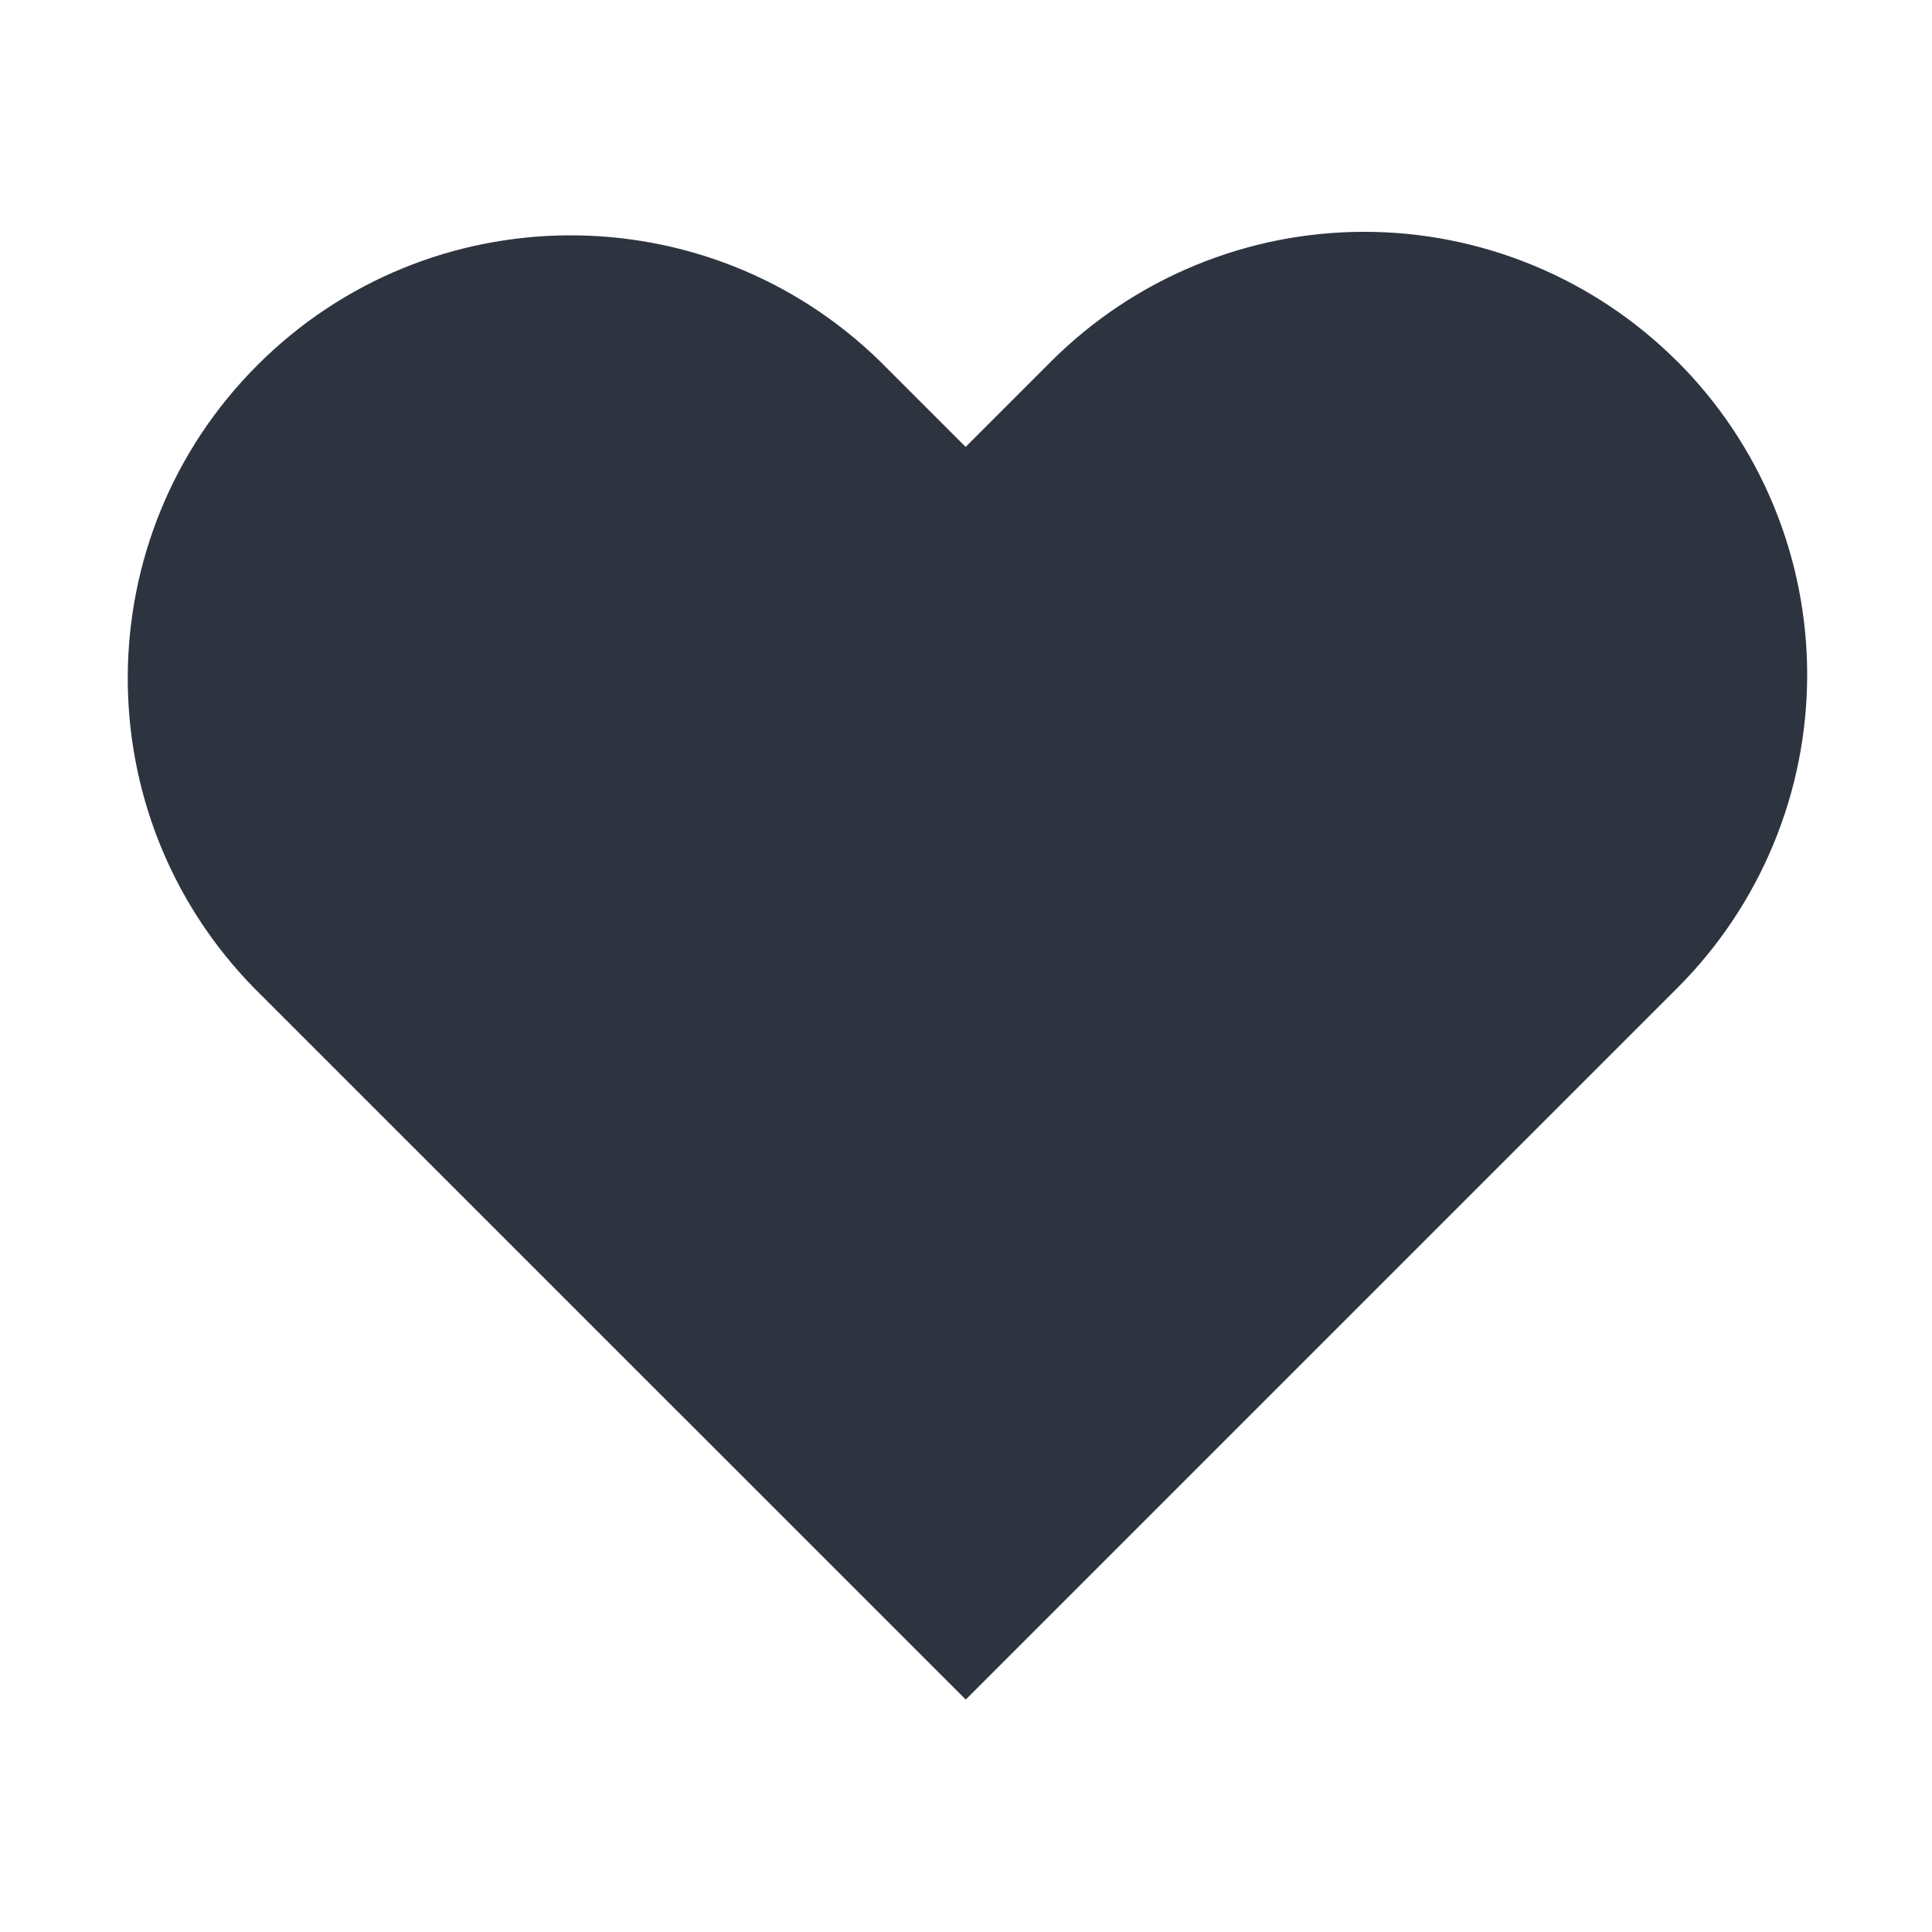
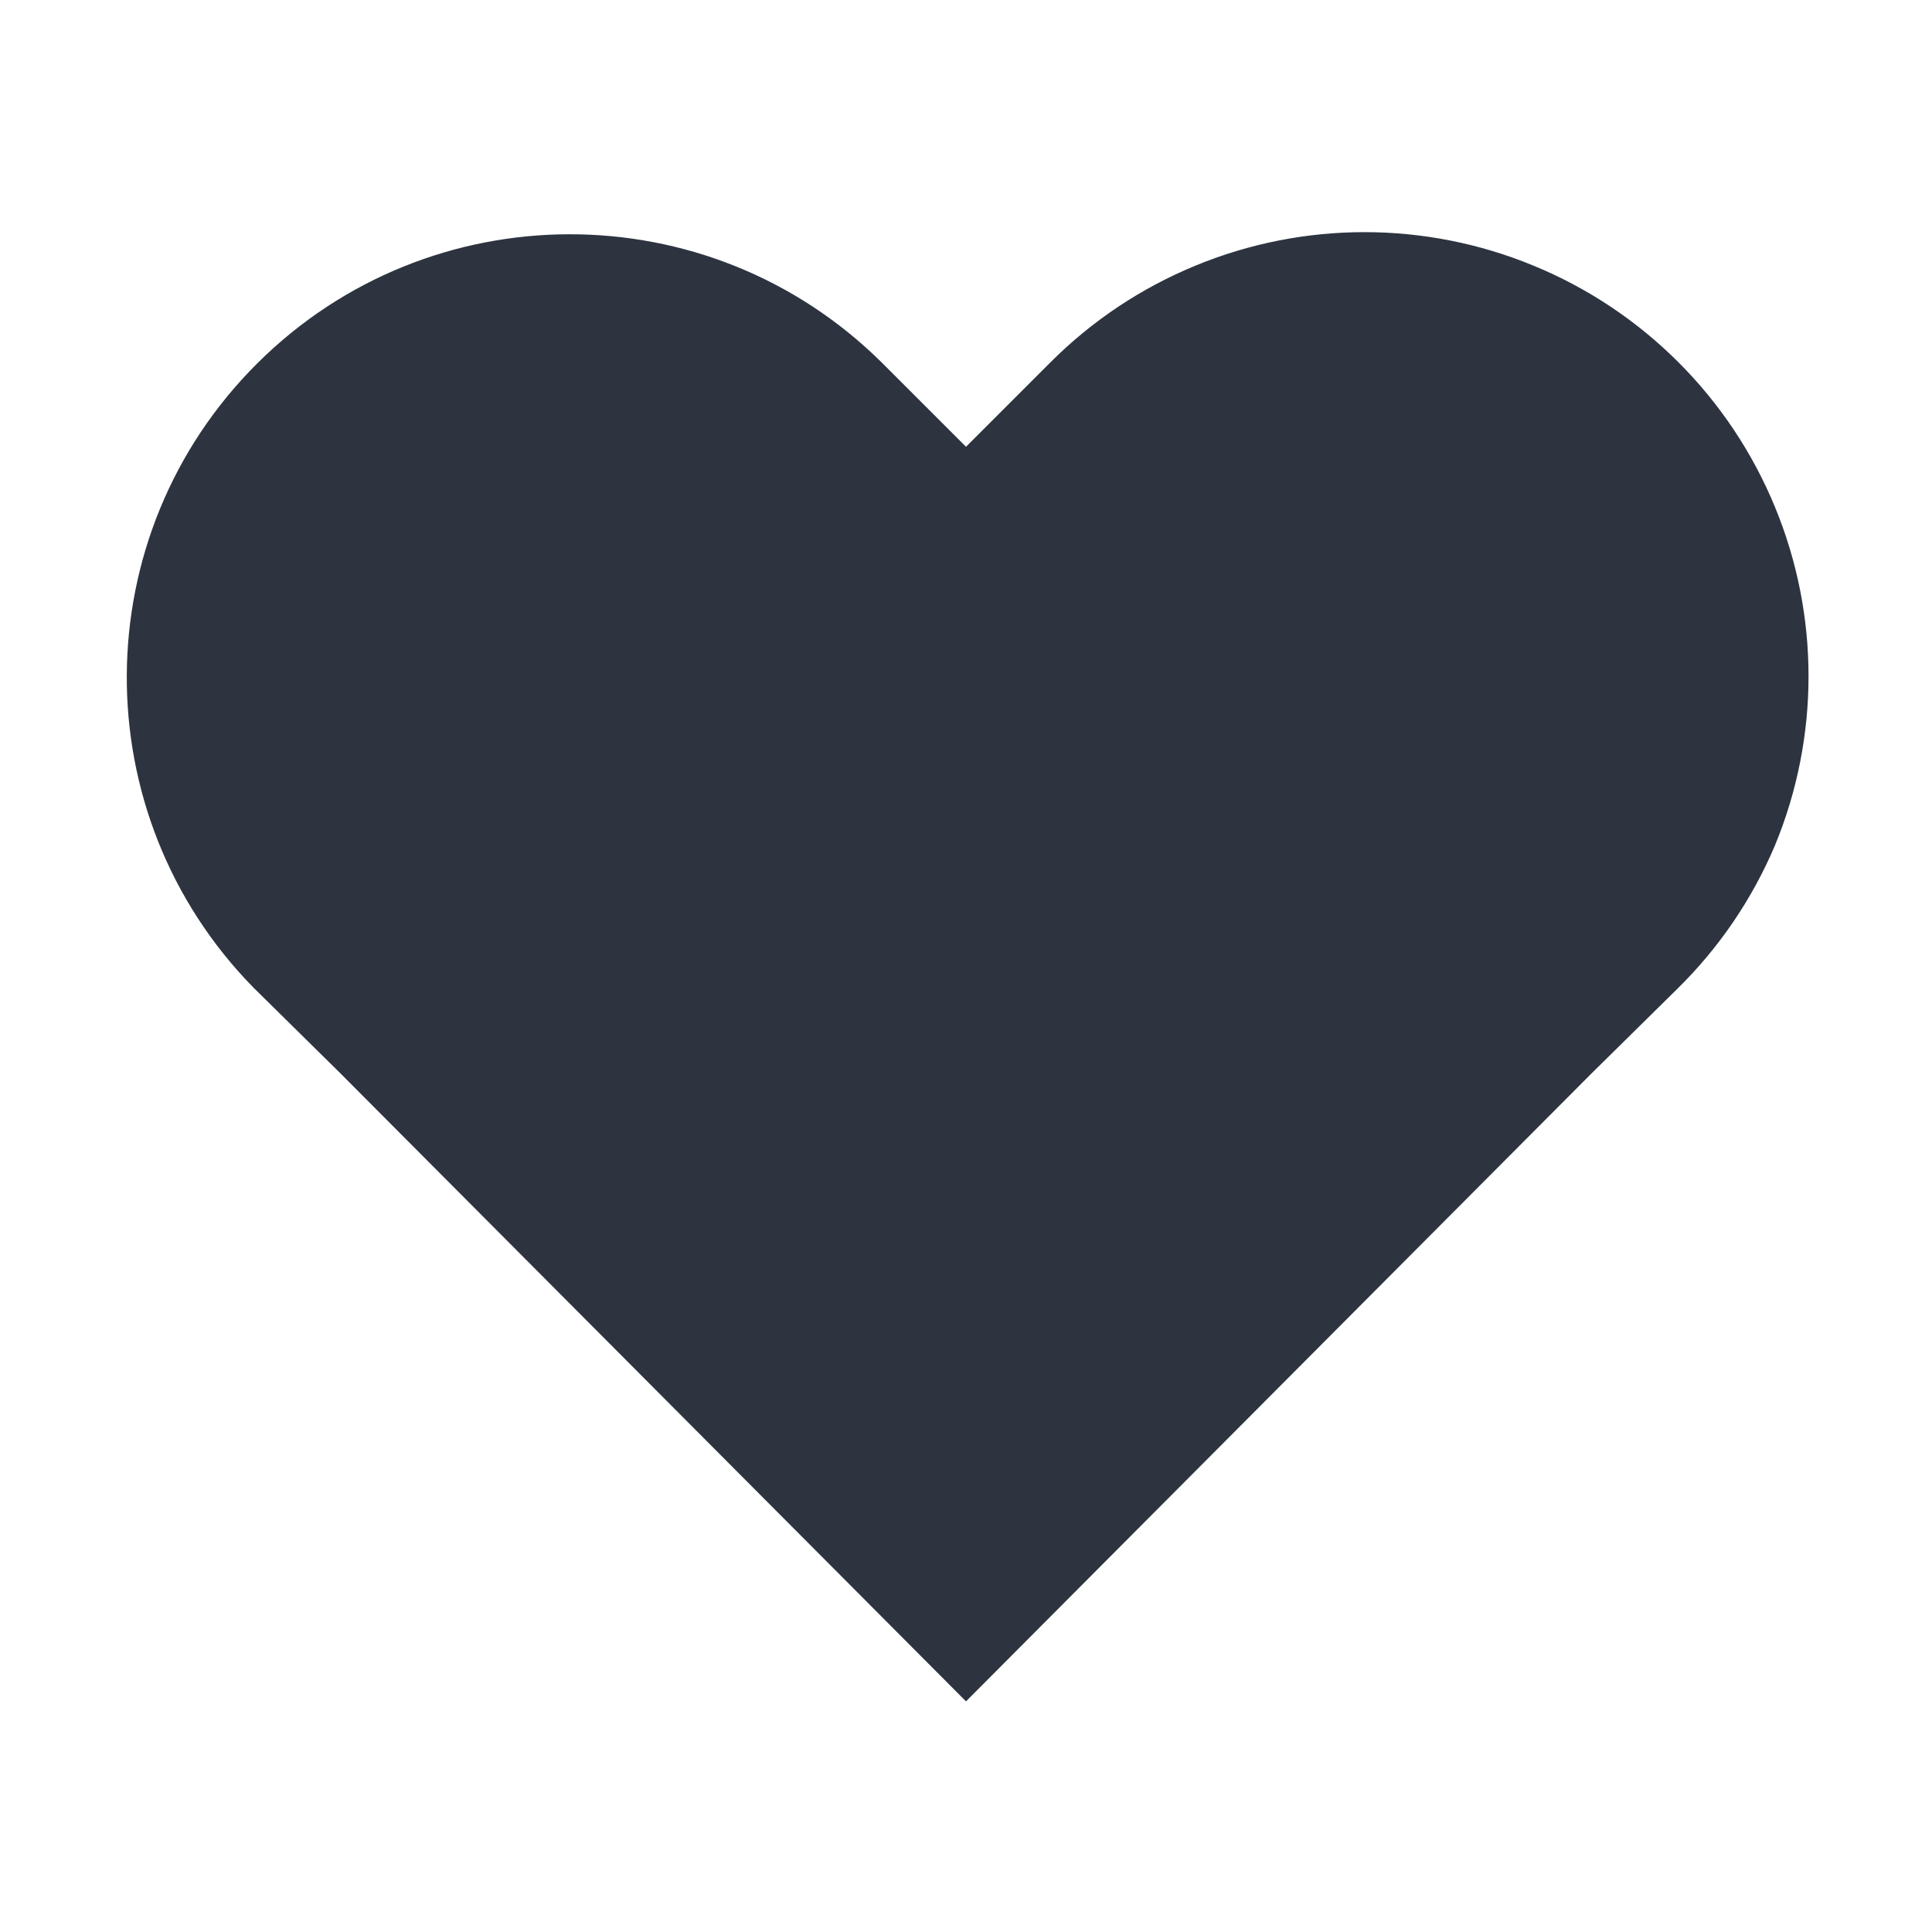
<svg xmlns="http://www.w3.org/2000/svg" width="16" height="16" fill="none">
-   <path d="M13.891 2.994a3.667 3.667 0 0 0-1.19-.795 3.667 3.667 0 0 0-2.807 0 3.667 3.667 0 0 0-1.19.795l-.707.707-.707-.707a3.668 3.668 0 0 0-5.187 5.187l.707.707L7.998 14.075l5.187-5.187.707-.707a3.667 3.667 0 0 0 .795-1.19 3.666 3.666 0 0 0 0-2.807 3.667 3.667 0 0 0-.795-1.19Z" fill="#2D3440" />
+   <path d="M13.9 3a3.67 3.67 0 0 0-1.2-.8 3.67 3.67 0 0 0-2.8 0 3.67 3.67 0 0 0-1.2.8l-.7.7-.7-.7a3.67 3.67 0 0 0-5.2 5.18l.71.7L8 14.09l5.18-5.2.71-.7A3.67 3.67 0 0 0 14.7 7a3.67 3.67 0 0 0 0-2.8 3.67 3.67 0 0 0-.8-1.2Z" fill="#2D3440" />
</svg>
